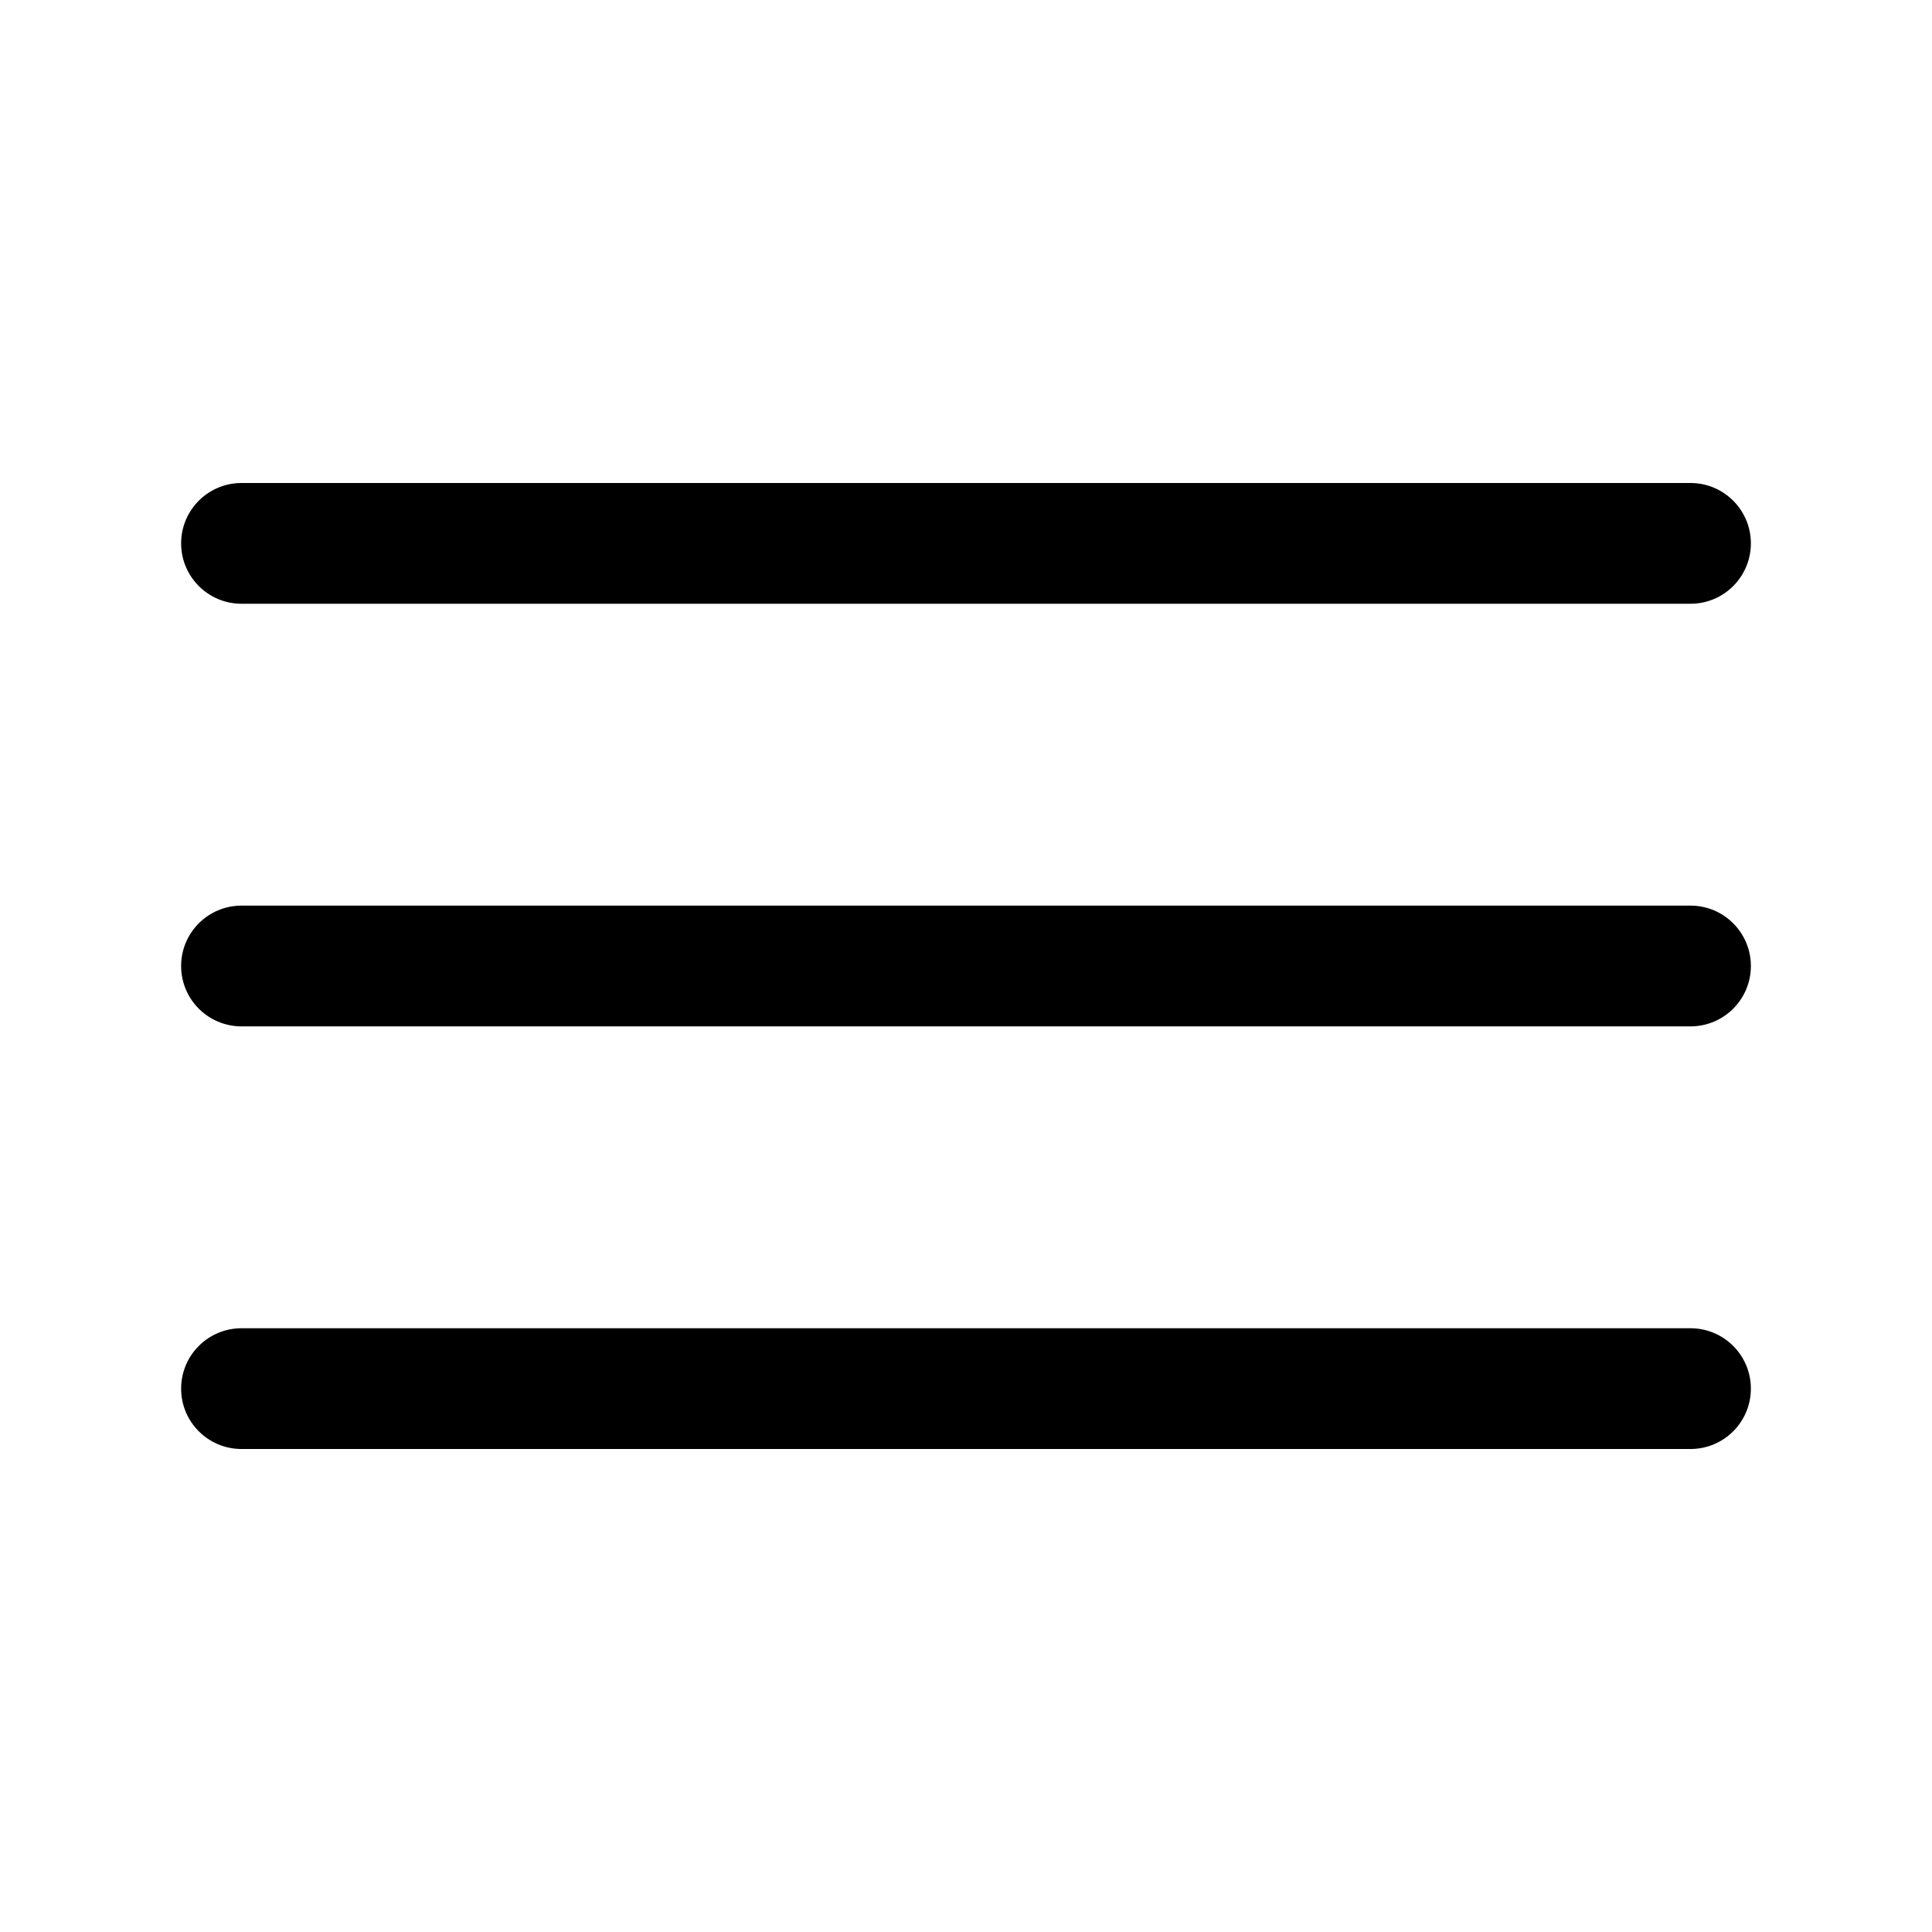
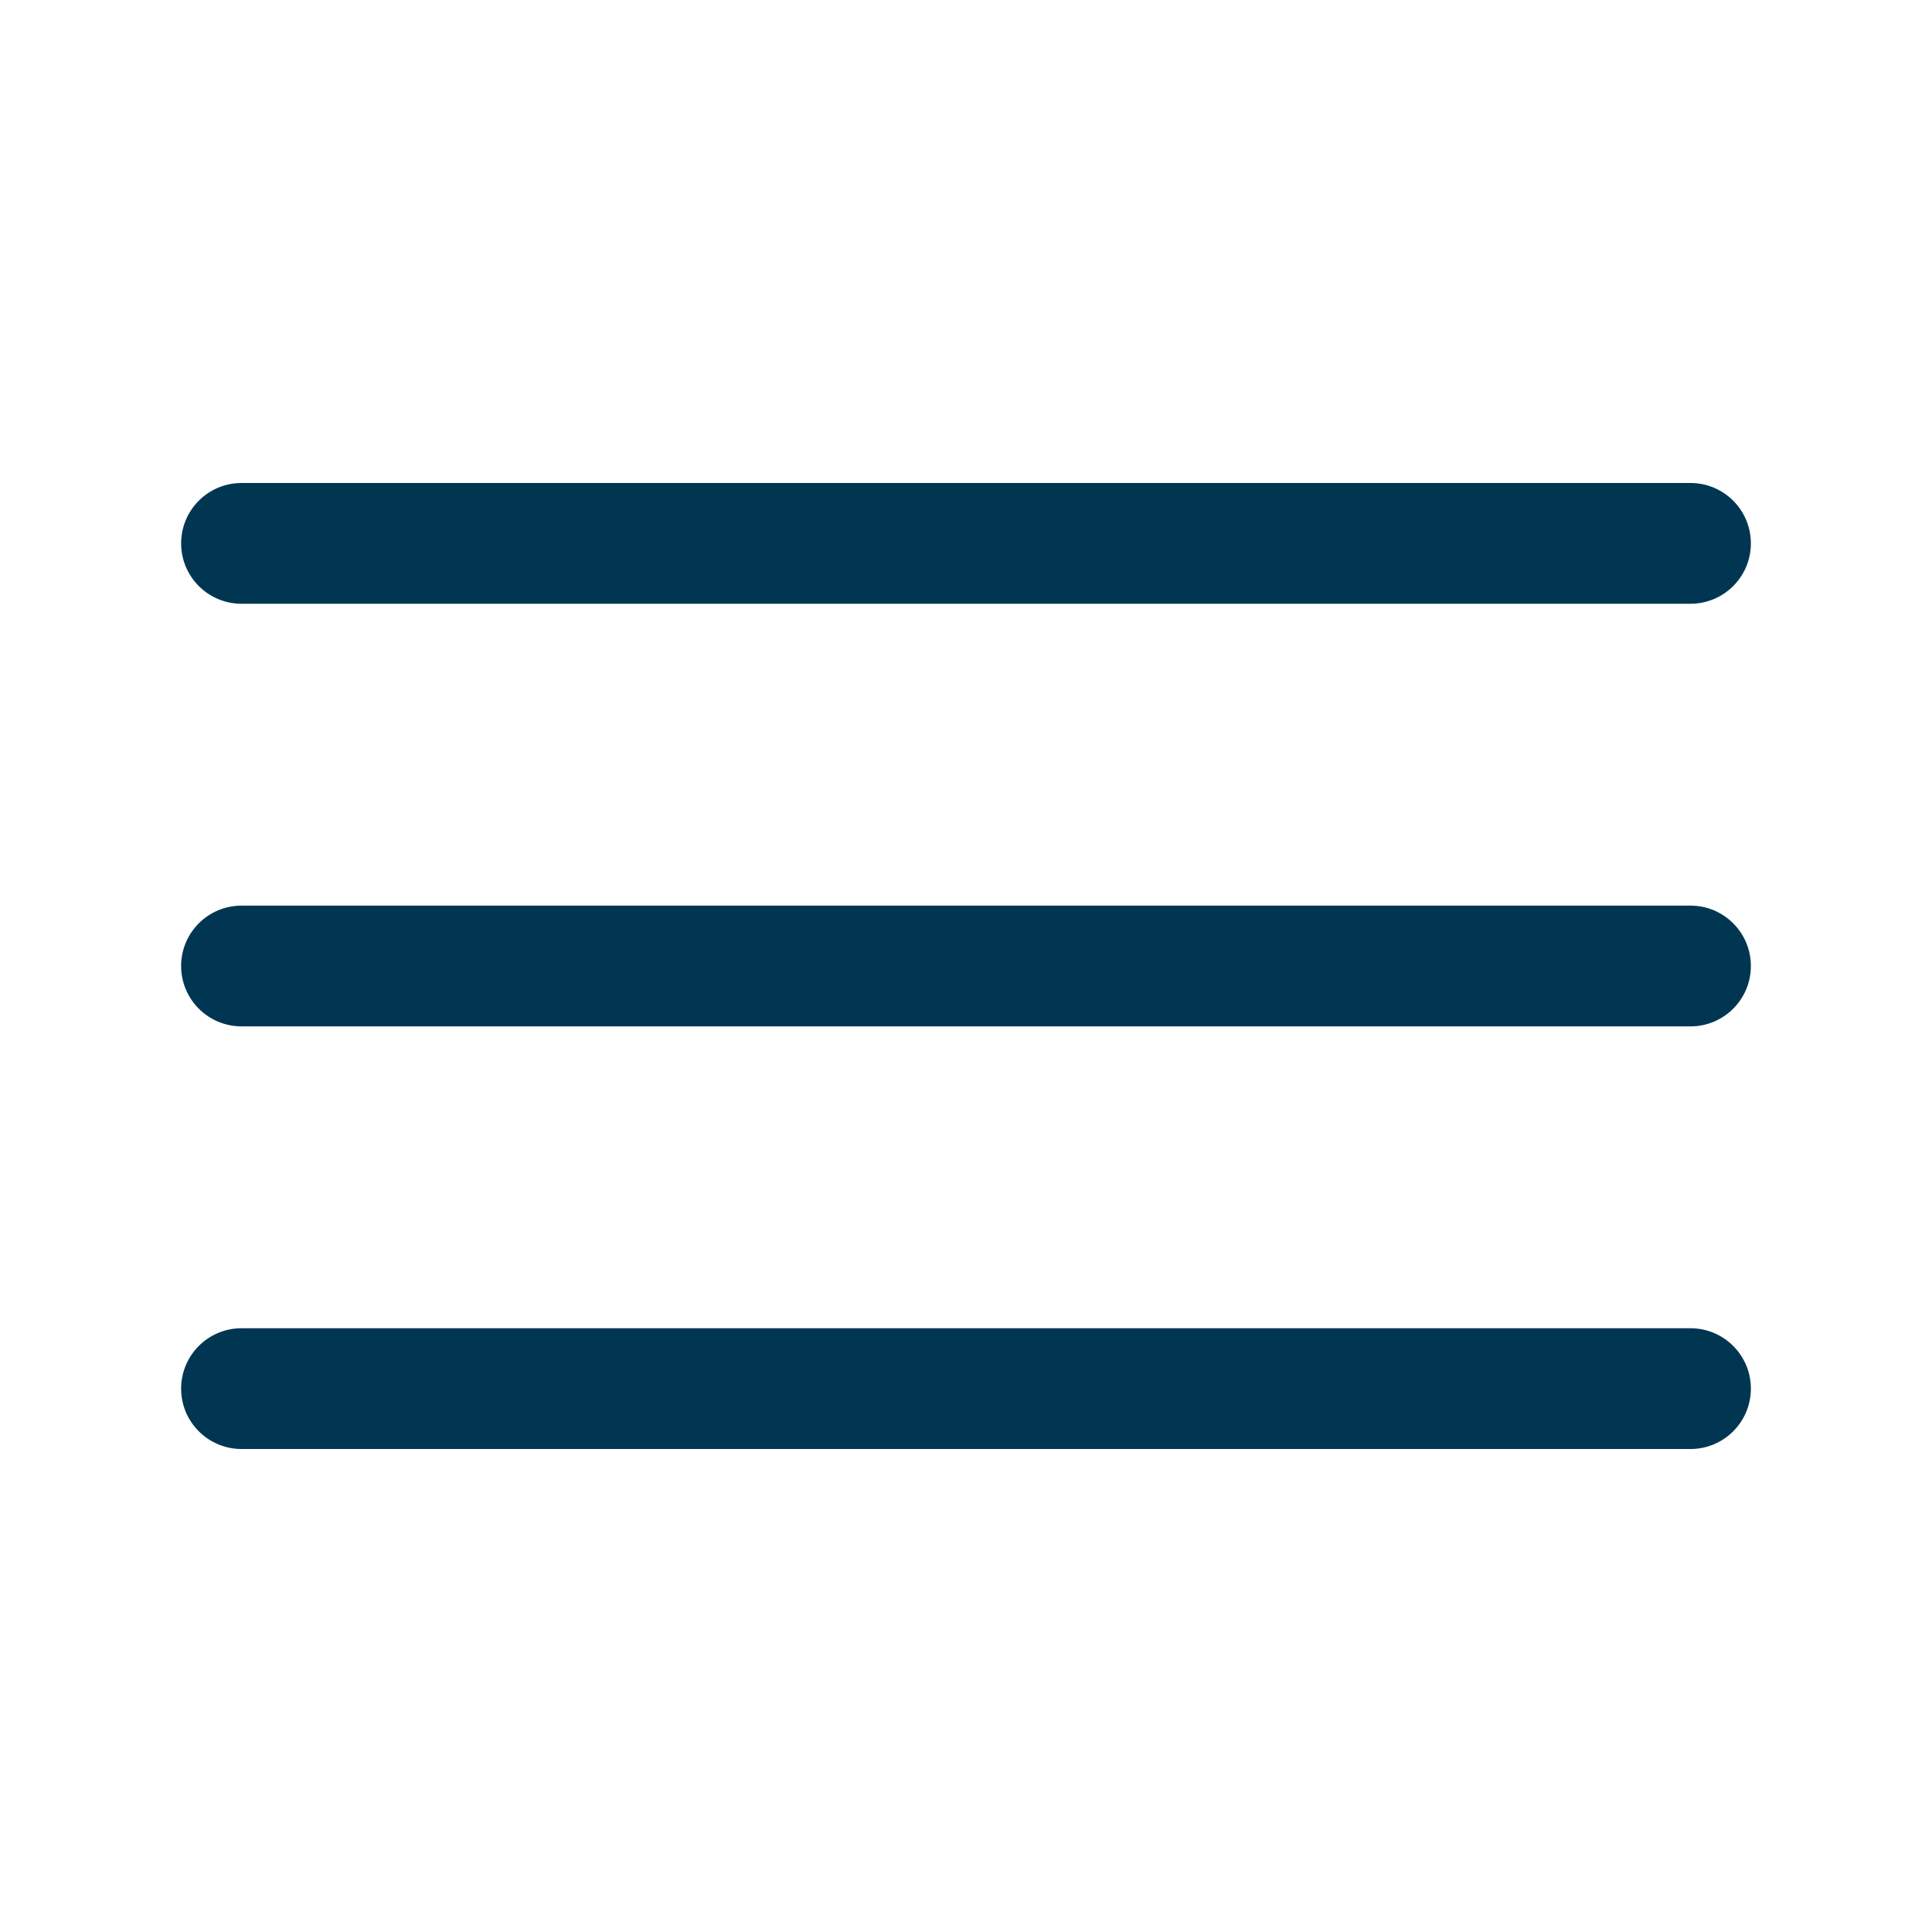
<svg xmlns="http://www.w3.org/2000/svg" viewBox="0 0 32 32">
  <defs>
    <style>.cls-1{fill:none;}</style>
  </defs>
  <g data-name="Layer 2" id="Layer_2">
-     <path d="M28,10H4A1,1,0,0,1,4,8H28a1,1,0,0,1,0,2Z" />
-     <path d="M28,17H4a1,1,0,0,1,0-2H28a1,1,0,0,1,0,2Z" />
-     <path d="M28,24H4a1,1,0,0,1,0-2H28a1,1,0,0,1,0,2Z" />
+     <path fill="#003652" d="M28,10H4A1,1,0,0,1,4,8H28a1,1,0,0,1,0,2Z" />
+     <path fill="#003652" d="M28,17H4a1,1,0,0,1,0-2H28a1,1,0,0,1,0,2Z" />
+     <path fill="#003652" d="M28,24H4a1,1,0,0,1,0-2H28a1,1,0,0,1,0,2Z" />
  </g>
  <g id="frame">
    <rect class="cls-1" height="32" width="32" />
  </g>
</svg>
